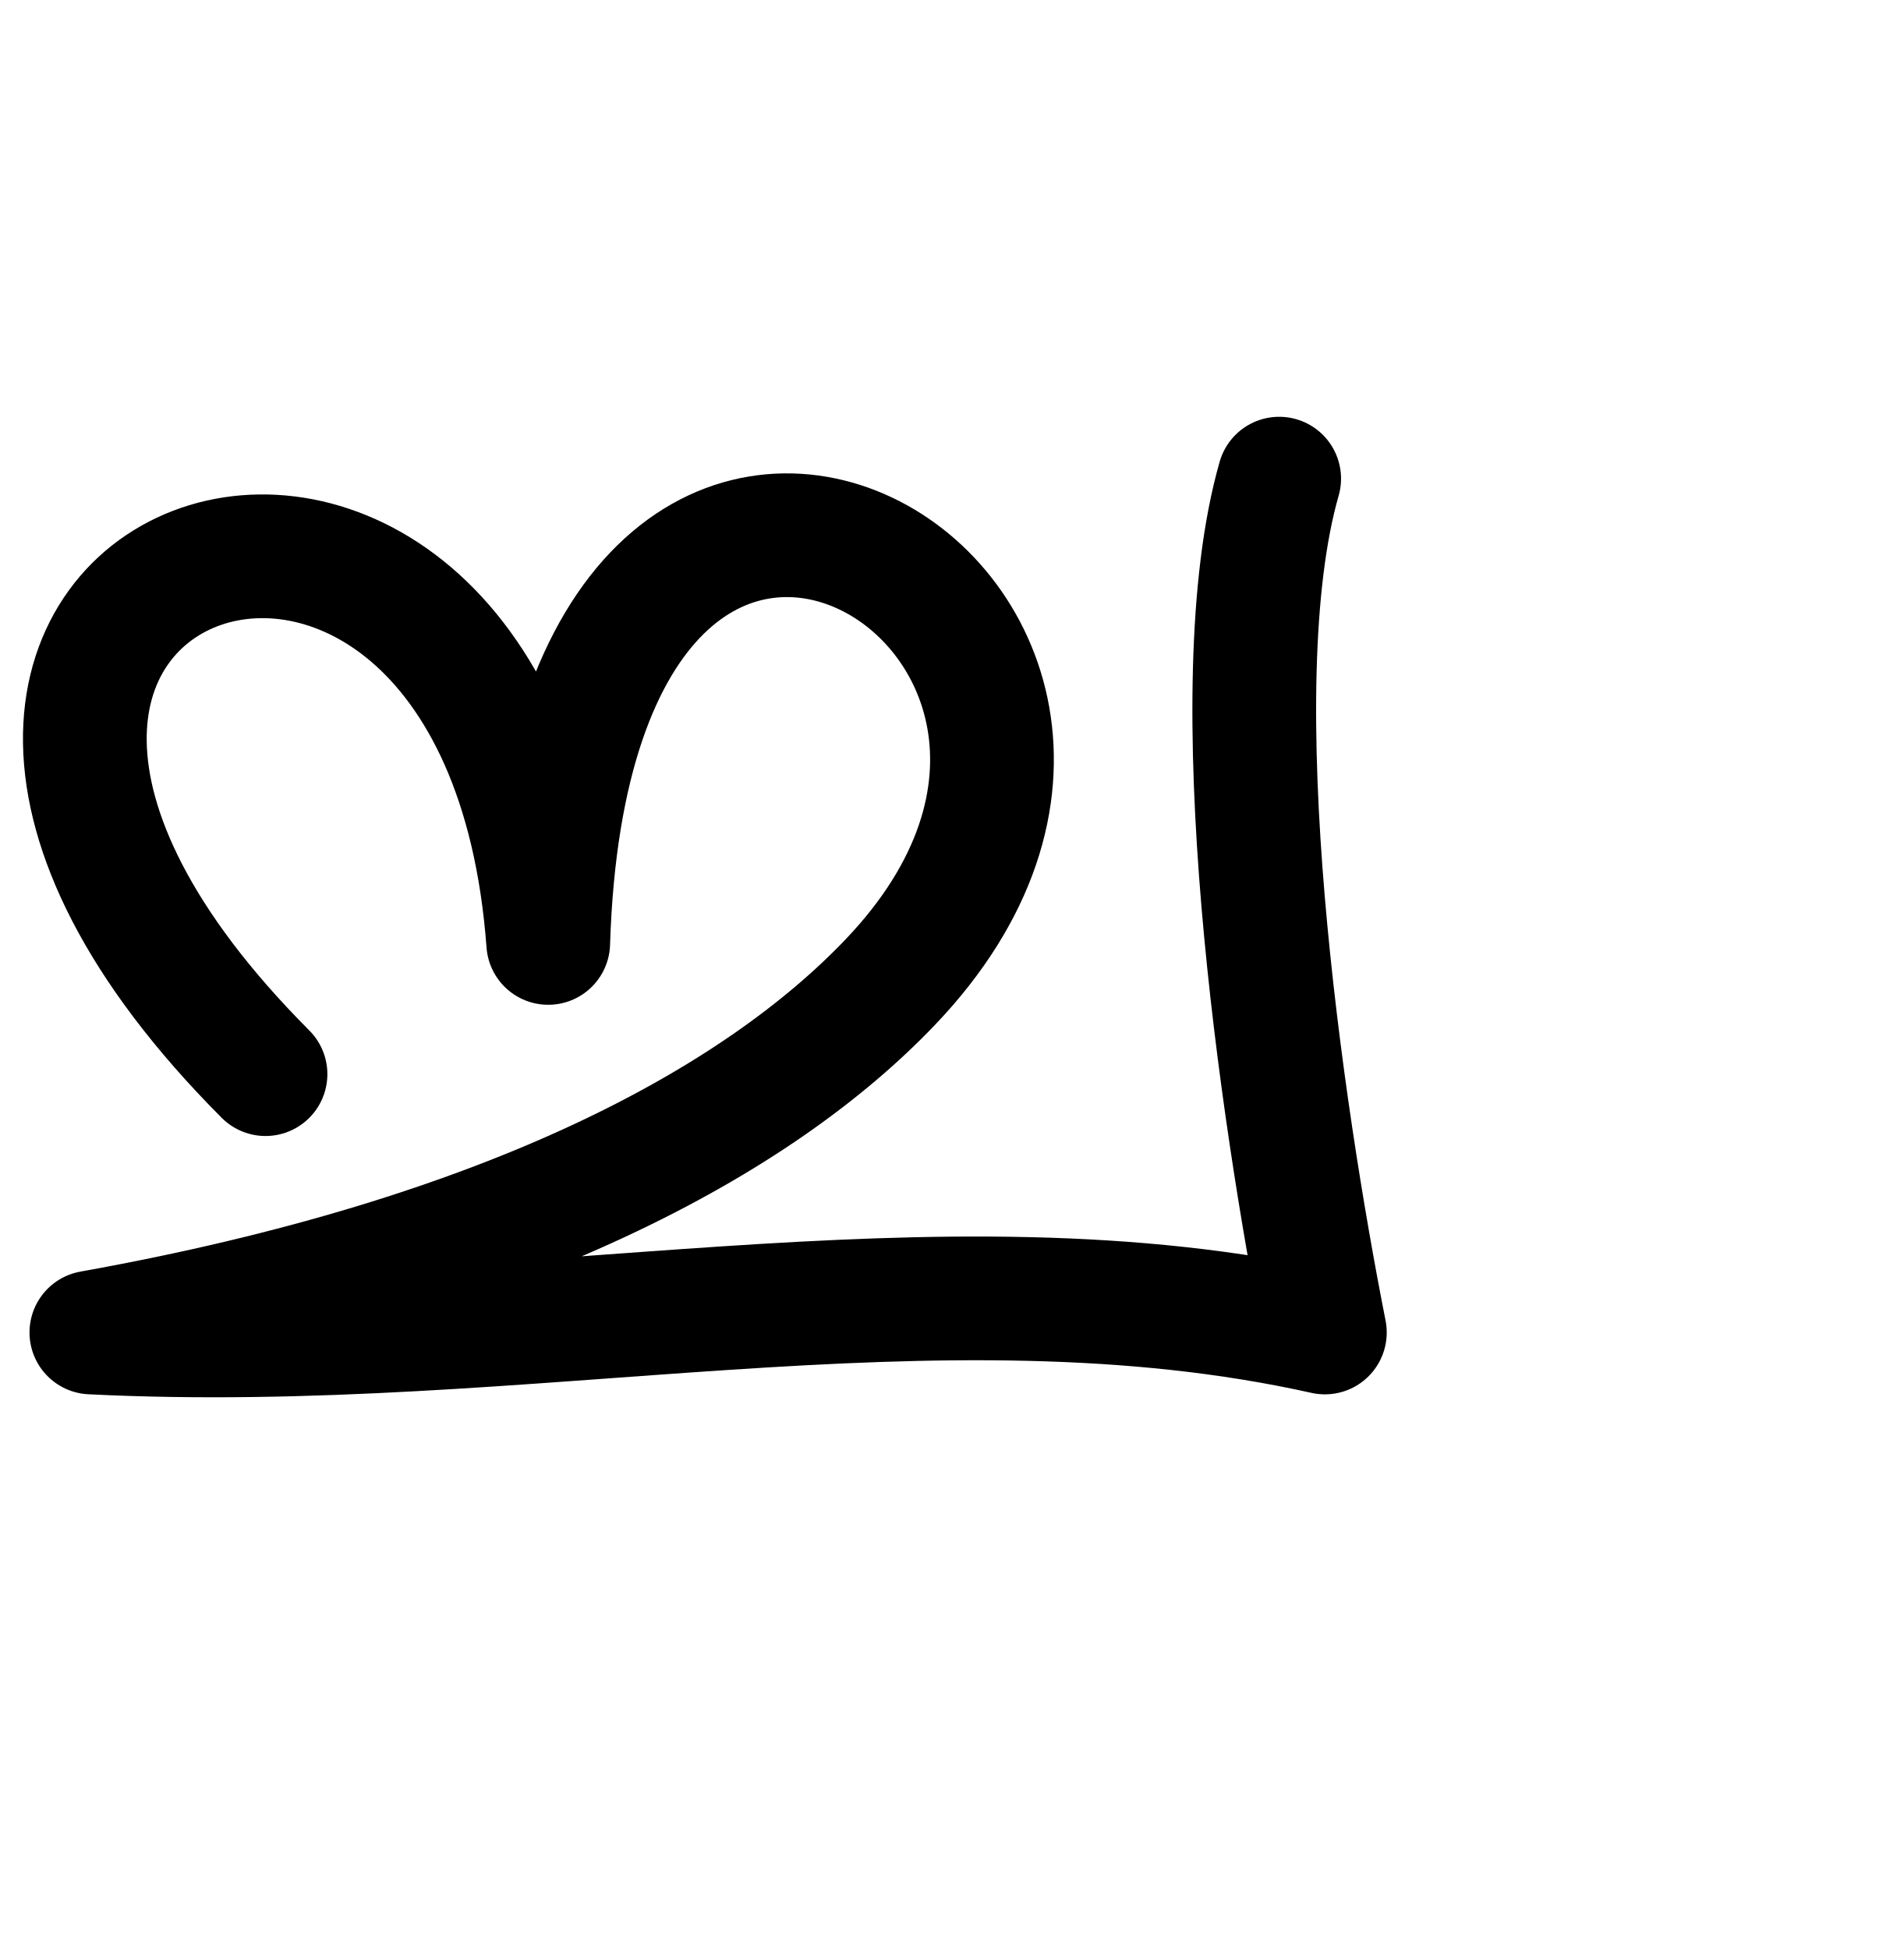
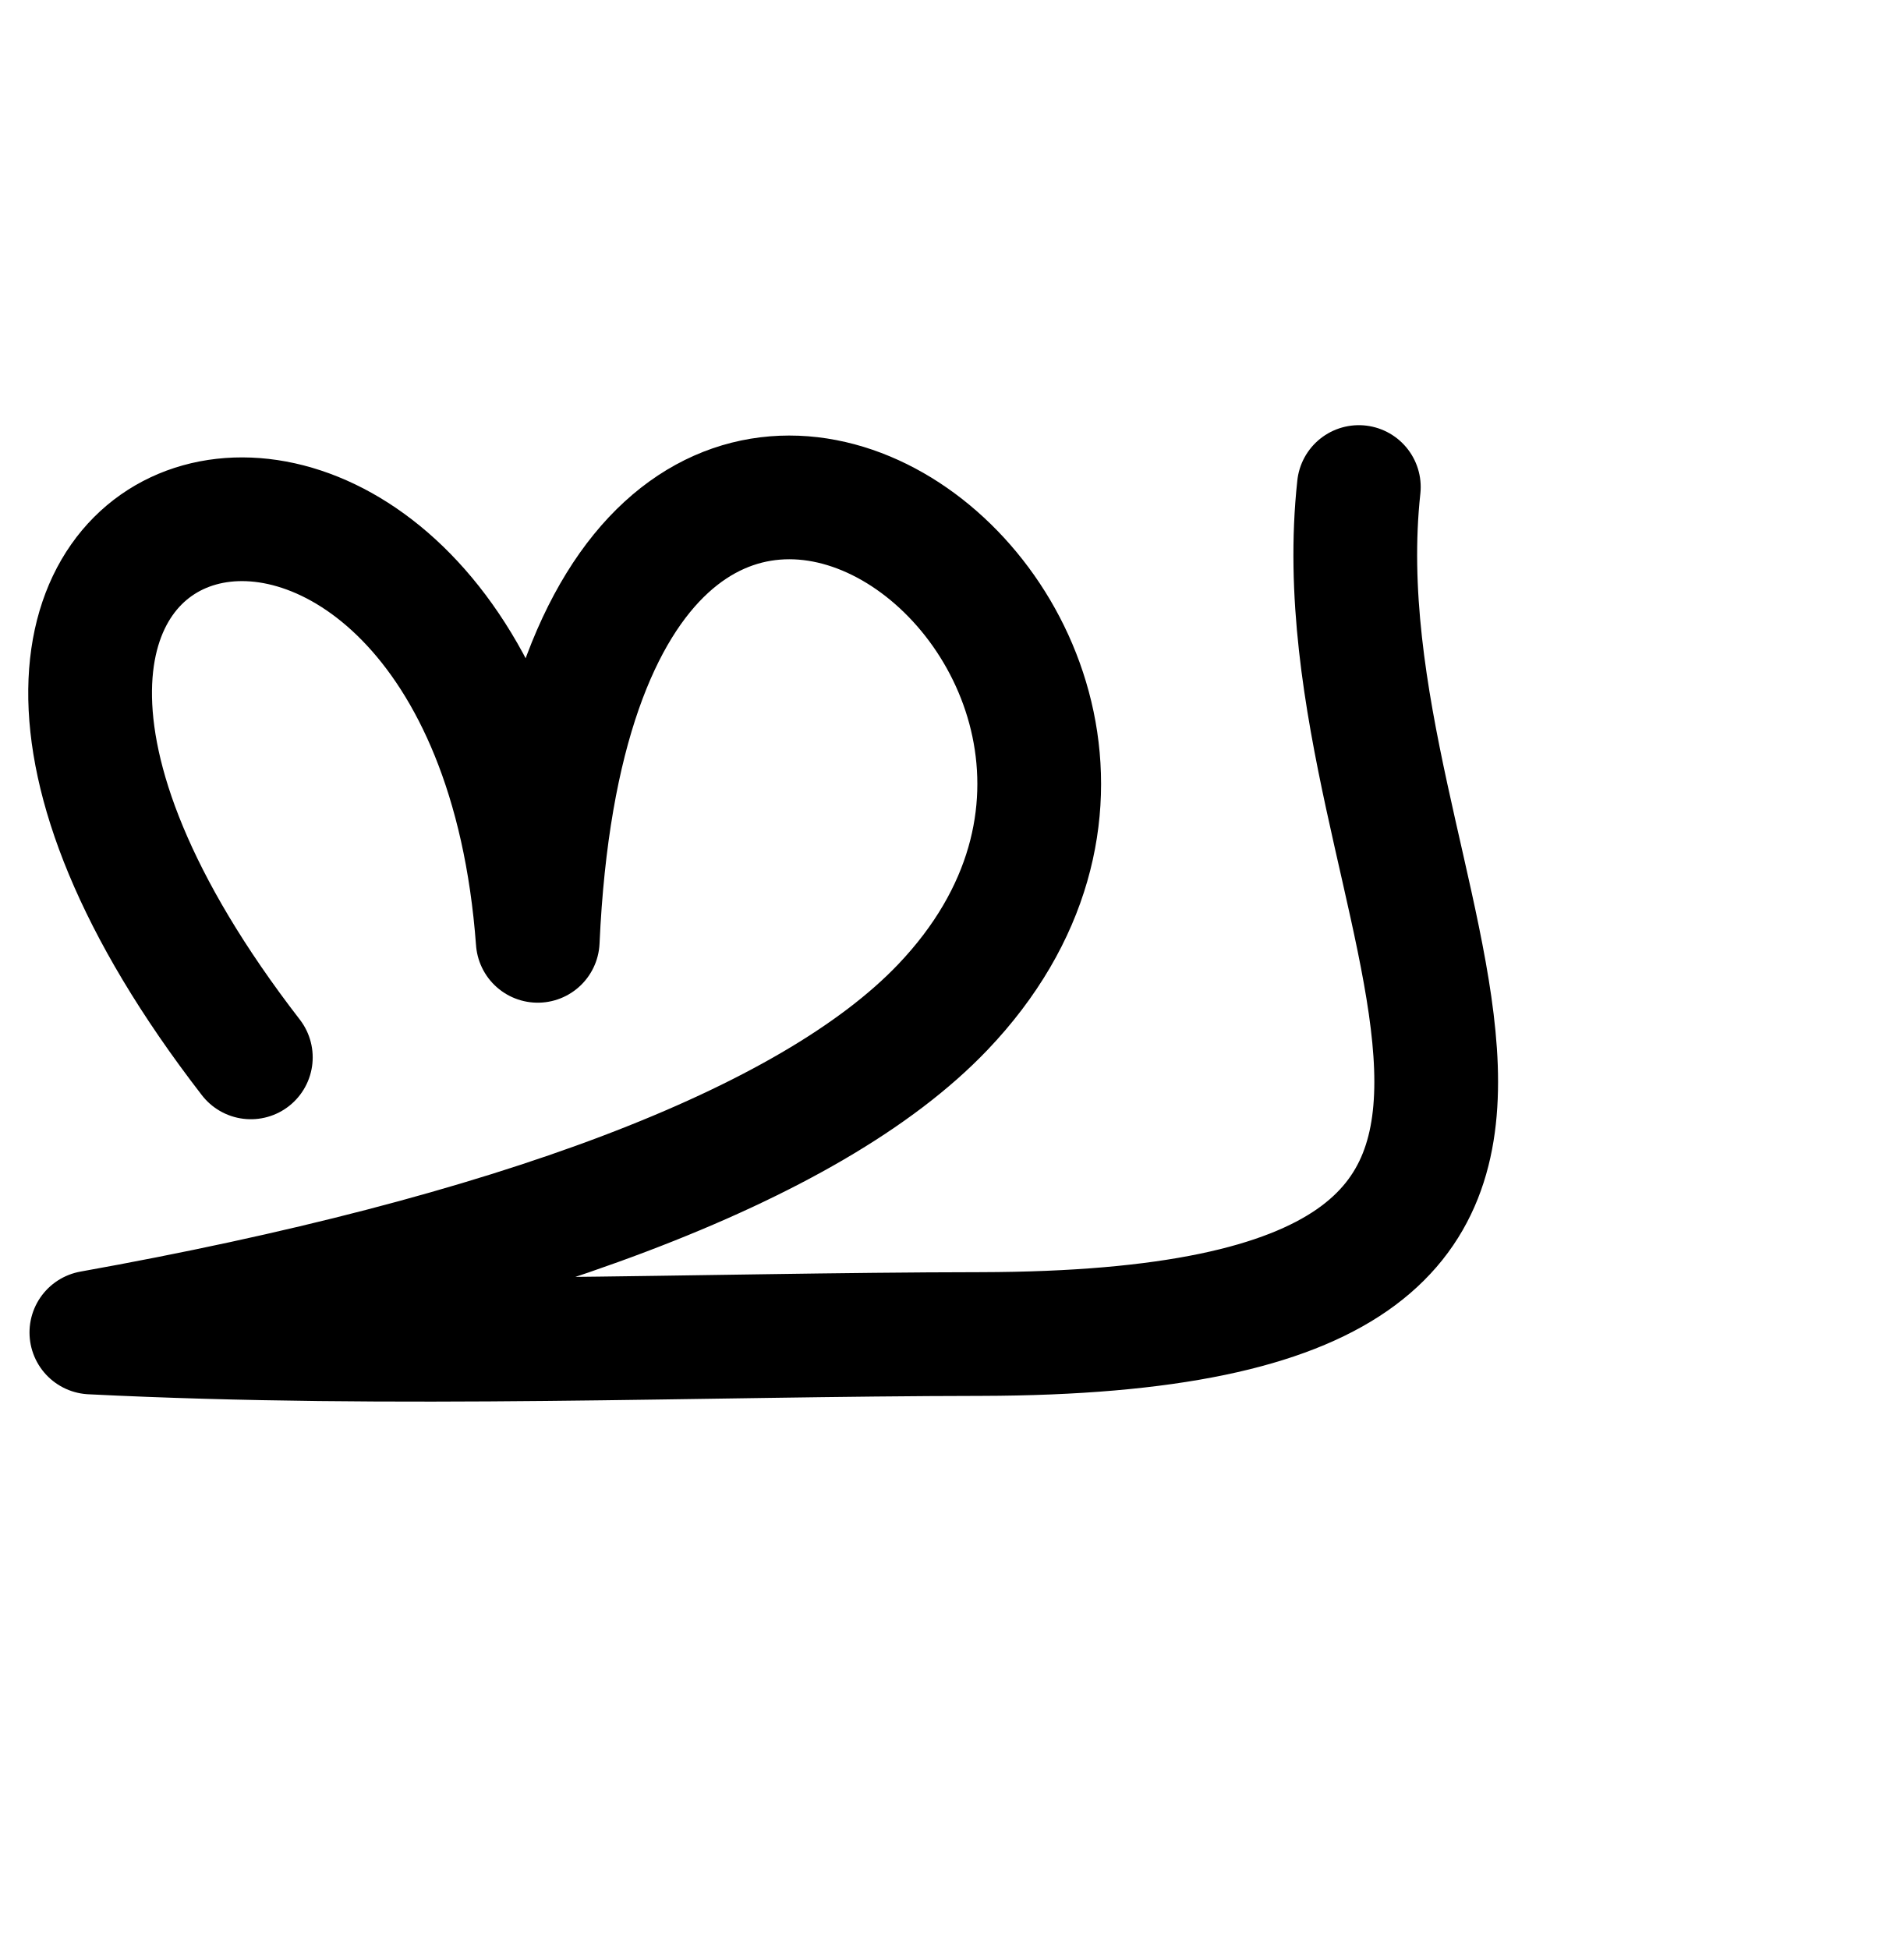
<svg xmlns="http://www.w3.org/2000/svg" width="2000" height="2048" id="svg2992" version="1.1">
  <defs id="defs5498" />
  <g id="layer1" transform="translate(0,1048)">
-     <path style="fill:none;stroke:#000000;stroke-width:130;stroke-linecap:round;stroke-linejoin:round;stroke-miterlimit:4;stroke-dasharray:none;stroke-opacity:1" d="M 278.96,80.704 C -264,-464 525.197,-745.162 576,-57.173 600,-824 1304.672,-403.042 935.462,-16.049 796.356,129.756 536.046,273.31 96,352.17 c 456,22.741 888,-90.965 1296,0 -45.749,-231.577 -111.263,-676.783 -48,-897.21" id="path3849" />
+     <path style="fill:none;stroke:#000000;stroke-width:130;stroke-linecap:round;stroke-linejoin:round;stroke-miterlimit:4;stroke-dasharray:none;stroke-opacity:1" d="M 263.542,63.083 C -231.418,-577.621 514.184,-747.365 564.987,-59.376 604.405,-936.335 1359.738,-376.61 990.528,10.382 851.422,156.188 536.046,273.31 96,352.17 c 320.534,15.985 638.019,1.996 934.836,1.62 C 1824,352 1379.7,-95.189 1427.7,-536.229" id="path3849" />
  </g>
</svg>
